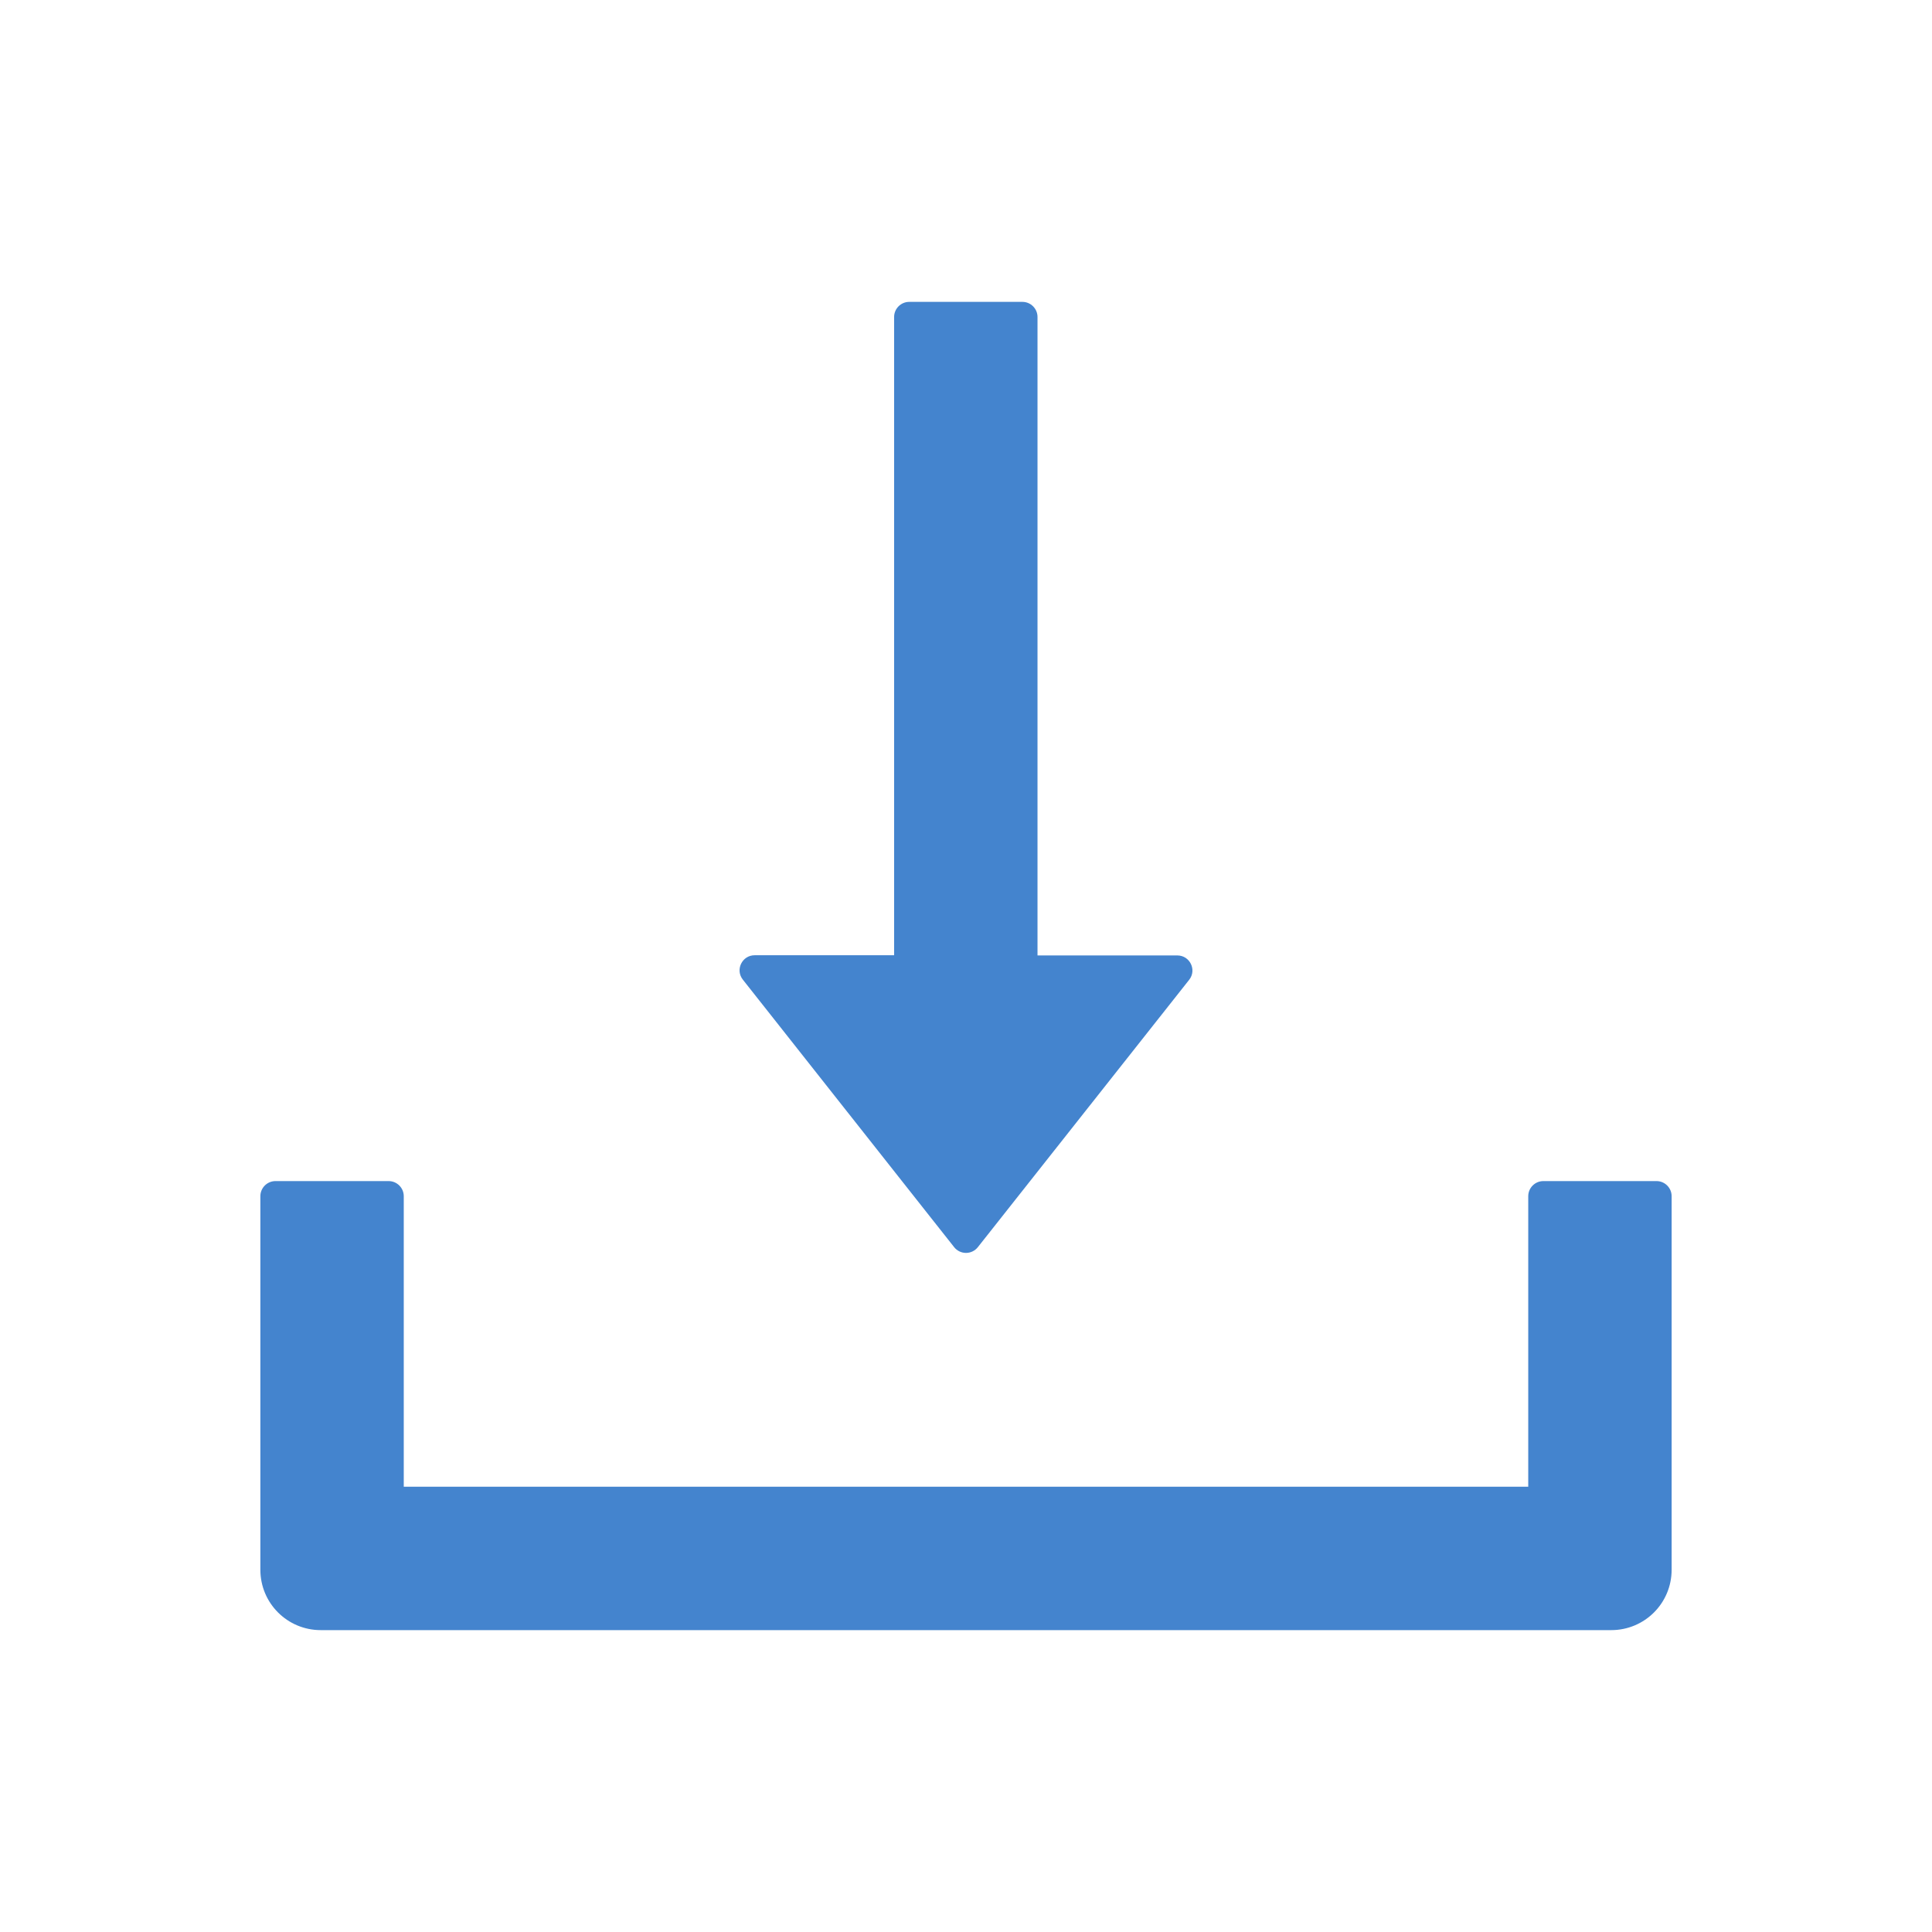
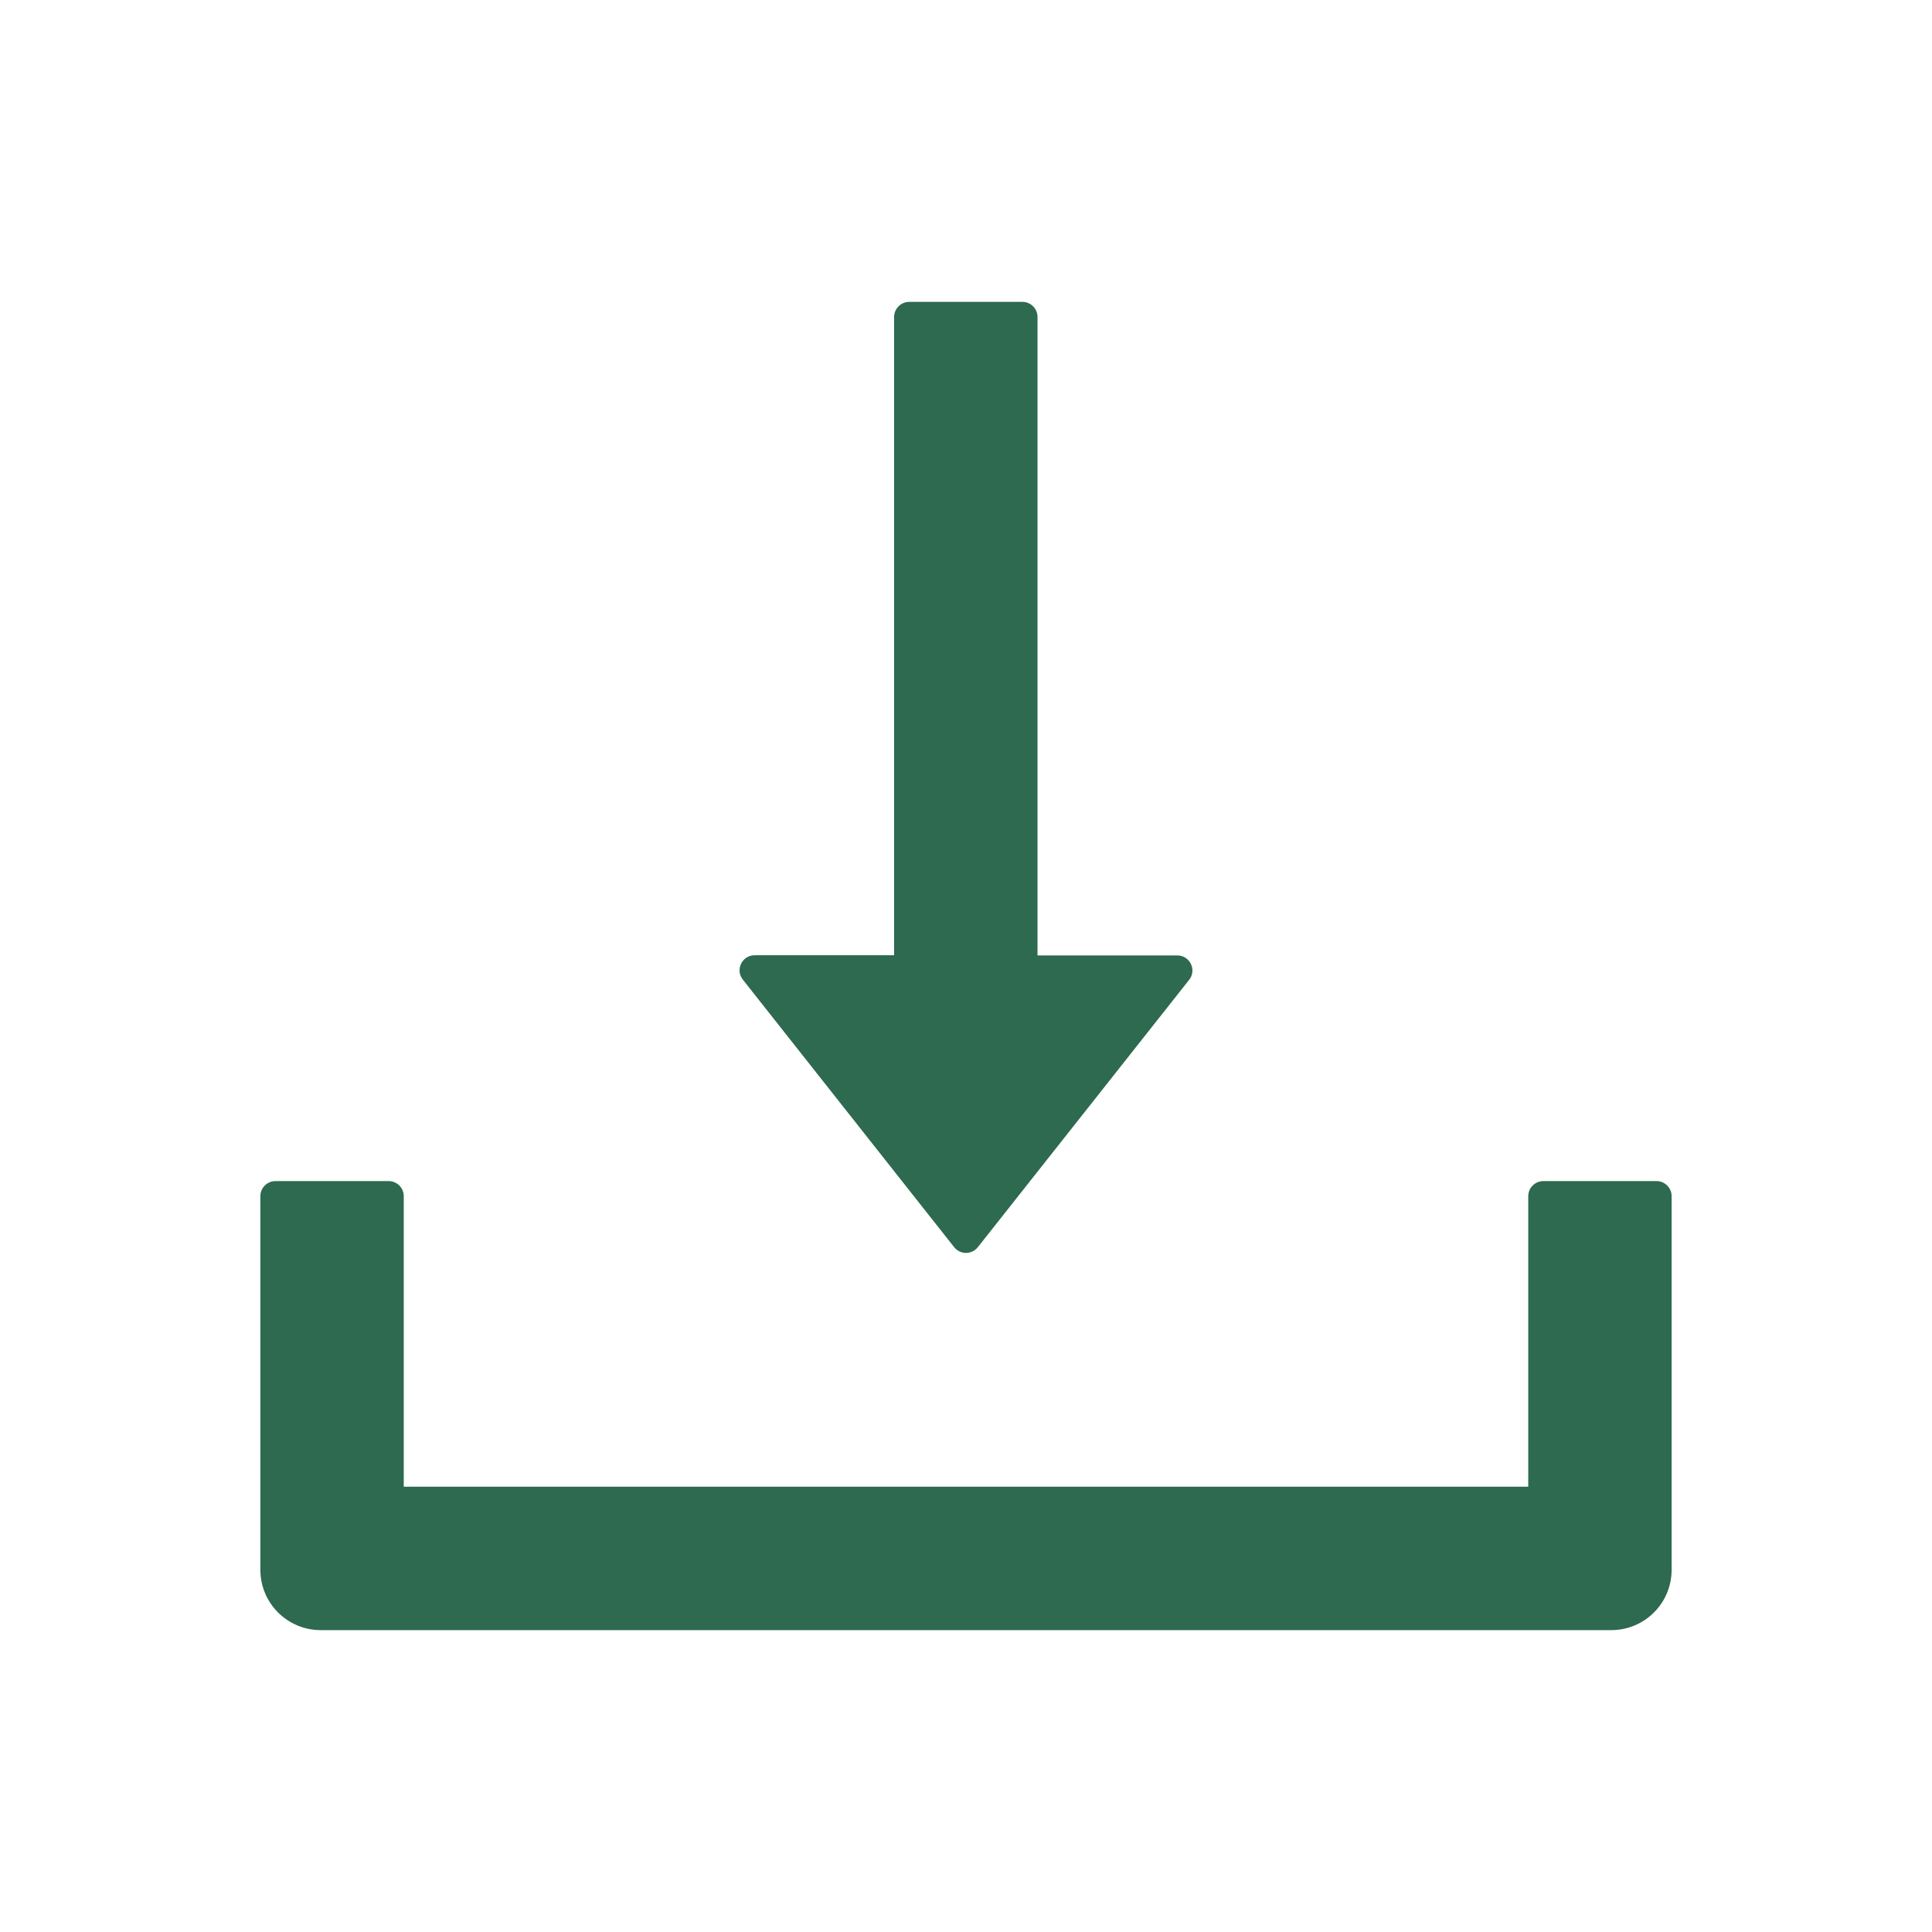
<svg xmlns="http://www.w3.org/2000/svg" class="icon" viewBox="0 0 1024 1024">
-   <path d="M505.7 661a8 8 0 0 0 12.6 0l112-141.7c4.1-5.2.4-12.9-6.3-12.9h-74.1V168c0-4.4-3.6-8-8-8h-60c-4.4 0-8 3.6-8 8v338.3H400c-6.7 0-10.4 7.7-6.3 12.9l112 141.8zM878 626h-60c-4.4 0-8 3.6-8 8v154H214V634c0-4.4-3.6-8-8-8h-60c-4.4 0-8 3.6-8 8v198c0 17.7 14.3 32 32 32h684c17.7 0 32-14.3 32-32V634c0-4.4-3.6-8-8-8z" fill="#4484ce" />
+   <path d="M505.7 661a8 8 0 0 0 12.6 0l112-141.7c4.1-5.2.4-12.9-6.3-12.9h-74.1V168c0-4.4-3.6-8-8-8h-60c-4.4 0-8 3.6-8 8v338.3H400c-6.7 0-10.4 7.7-6.3 12.9l112 141.8zM878 626h-60c-4.4 0-8 3.6-8 8v154H214V634c0-4.4-3.6-8-8-8h-60c-4.4 0-8 3.6-8 8v198c0 17.7 14.3 32 32 32h684c17.7 0 32-14.3 32-32V634c0-4.4-3.6-8-8-8z" fill="#2d6a4f" />
</svg>
